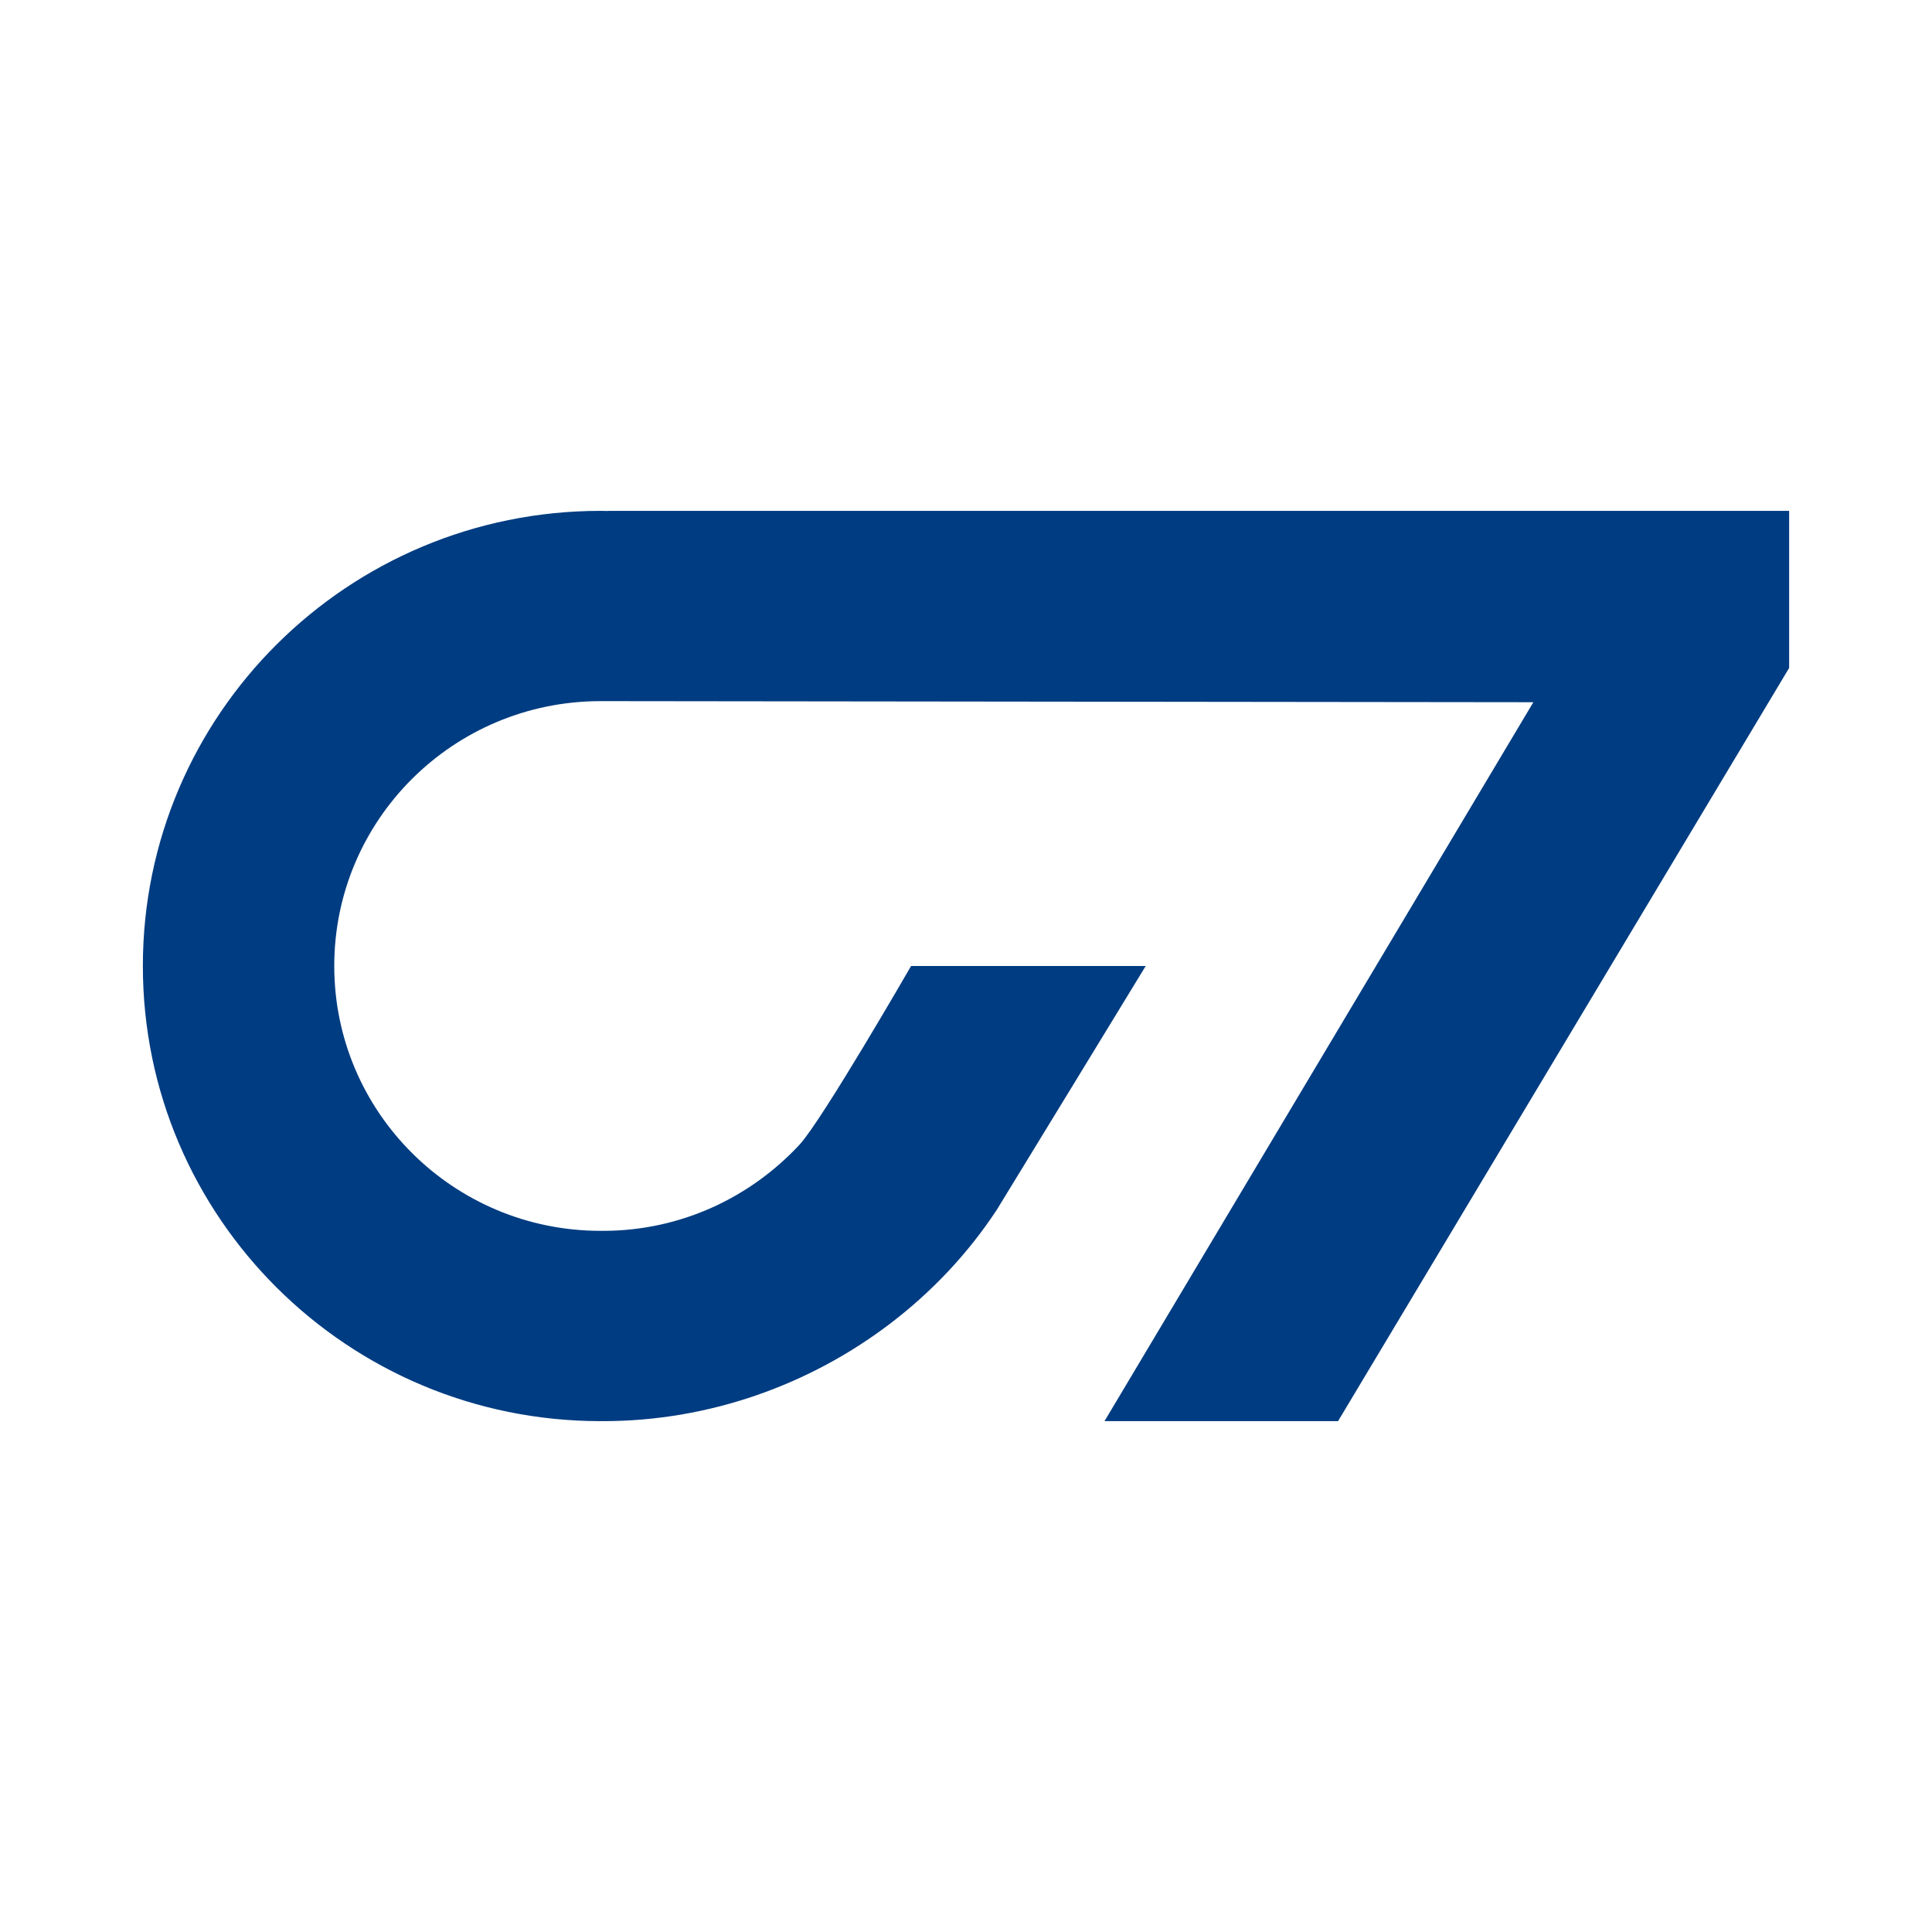
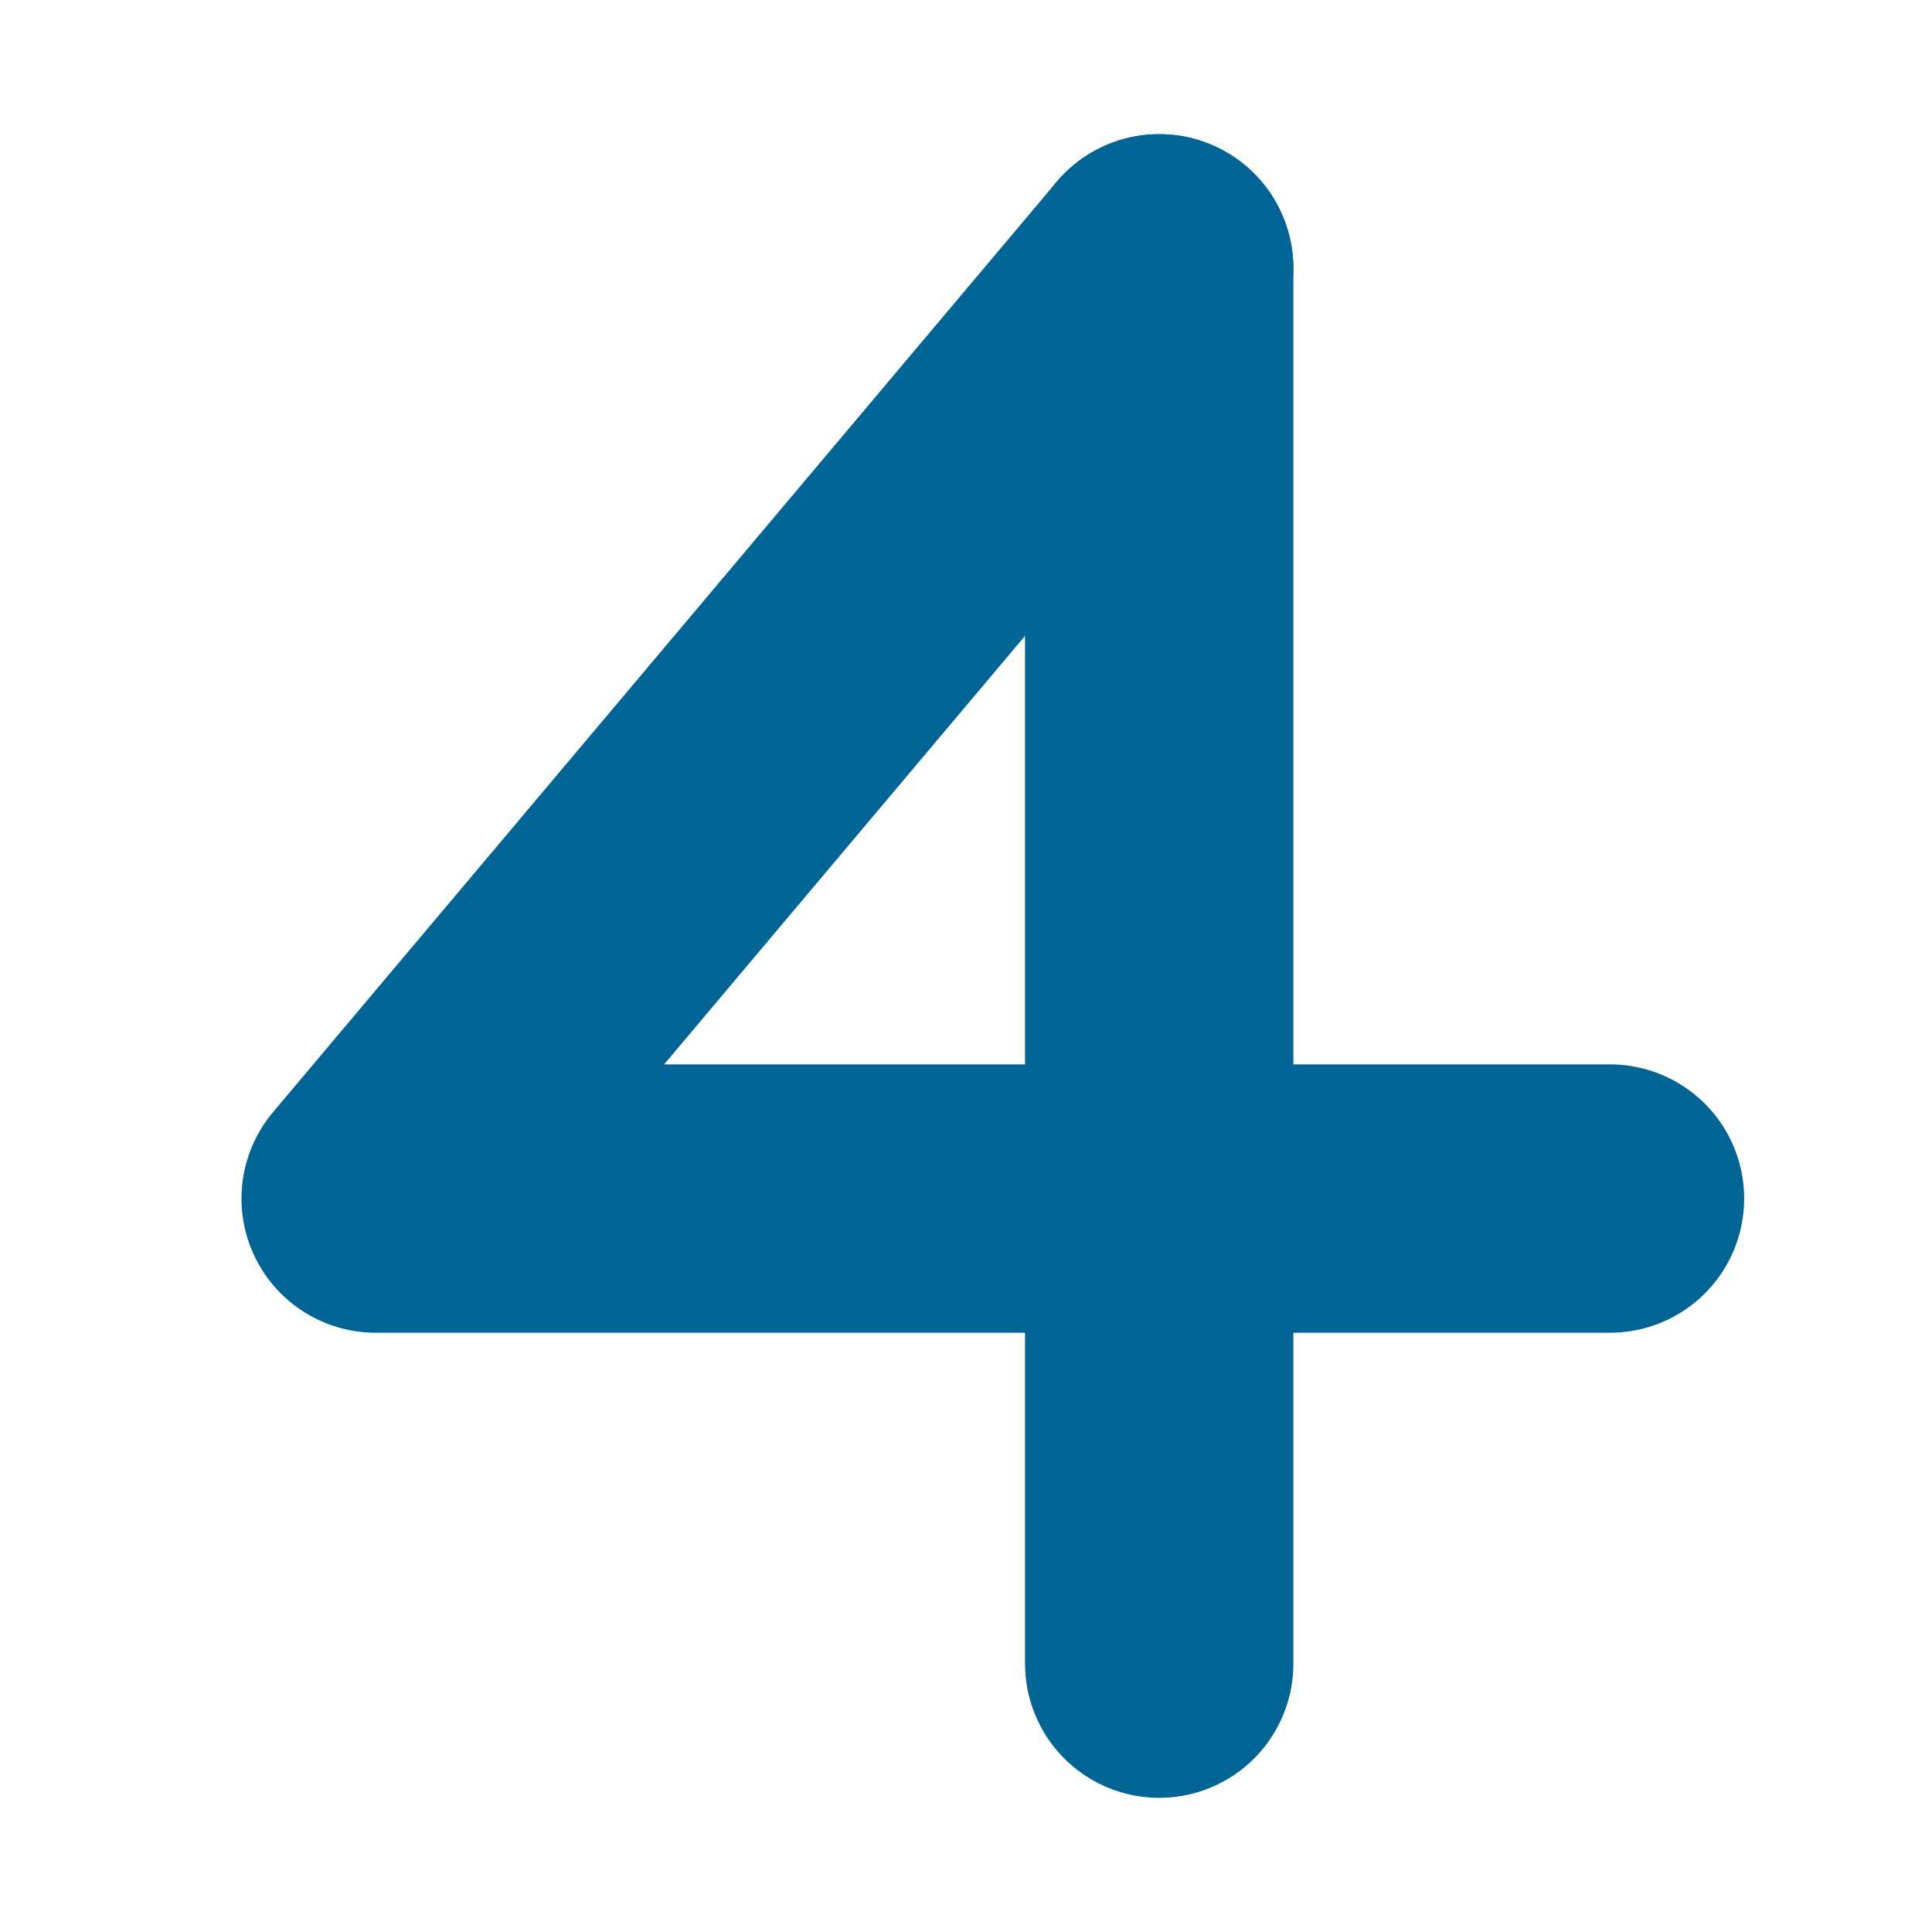
- <svg xmlns="http://www.w3.org/2000/svg" id="Camada_1" data-name="Camada 1" viewBox="0 0 1080 1080">
-   <defs>
-     <style>
-             .cls-1 {
-                 fill: #003c81;
-                 stroke-width: 0px;
-             }
-         </style>
-   </defs>
-   <path class="cls-1" d="m920.91,285.57H340.08v.07c-1.44-.02-2.89-.07-4.34-.07-141.32,0-255.88,113.91-255.88,254.43s114.56,254.43,255.88,254.43c.23,0,.46,0,.69,0,.23,0,.46,0,.69,0,59.45,0,115.6-20.39,160.34-54.41,23.45-17.83,43.76-39.41,59.77-63.76,1.13-1.72,83.23-136.26,83.23-136.26h-131.16s-49.86,86.45-62.37,99.89c-27.36,29.42-66.26,48.14-109.73,48.16v-.03c-.25,0-.51.01-.76.02-.25,0-.5-.02-.76-.02v.03c-82.2-.04-148.83-66.31-148.83-148.06s66.52-147.91,148.64-148.05h0s4.97,0,4.97,0l516.7.6-239.74,401.89h130.56l252.16-421.04v-87.82h-79.22Z" />
+ <svg xmlns="http://www.w3.org/2000/svg" viewBox="0 0 1080 1080" width="1080" height="1080">
+   <g fill="none" stroke="#006494" stroke-width="150" stroke-linecap="round" stroke-linejoin="round">
+     <path d="M648 150 V930" />
+     <path d="M648 150 L210 670 H900" />
+   </g>
</svg>
